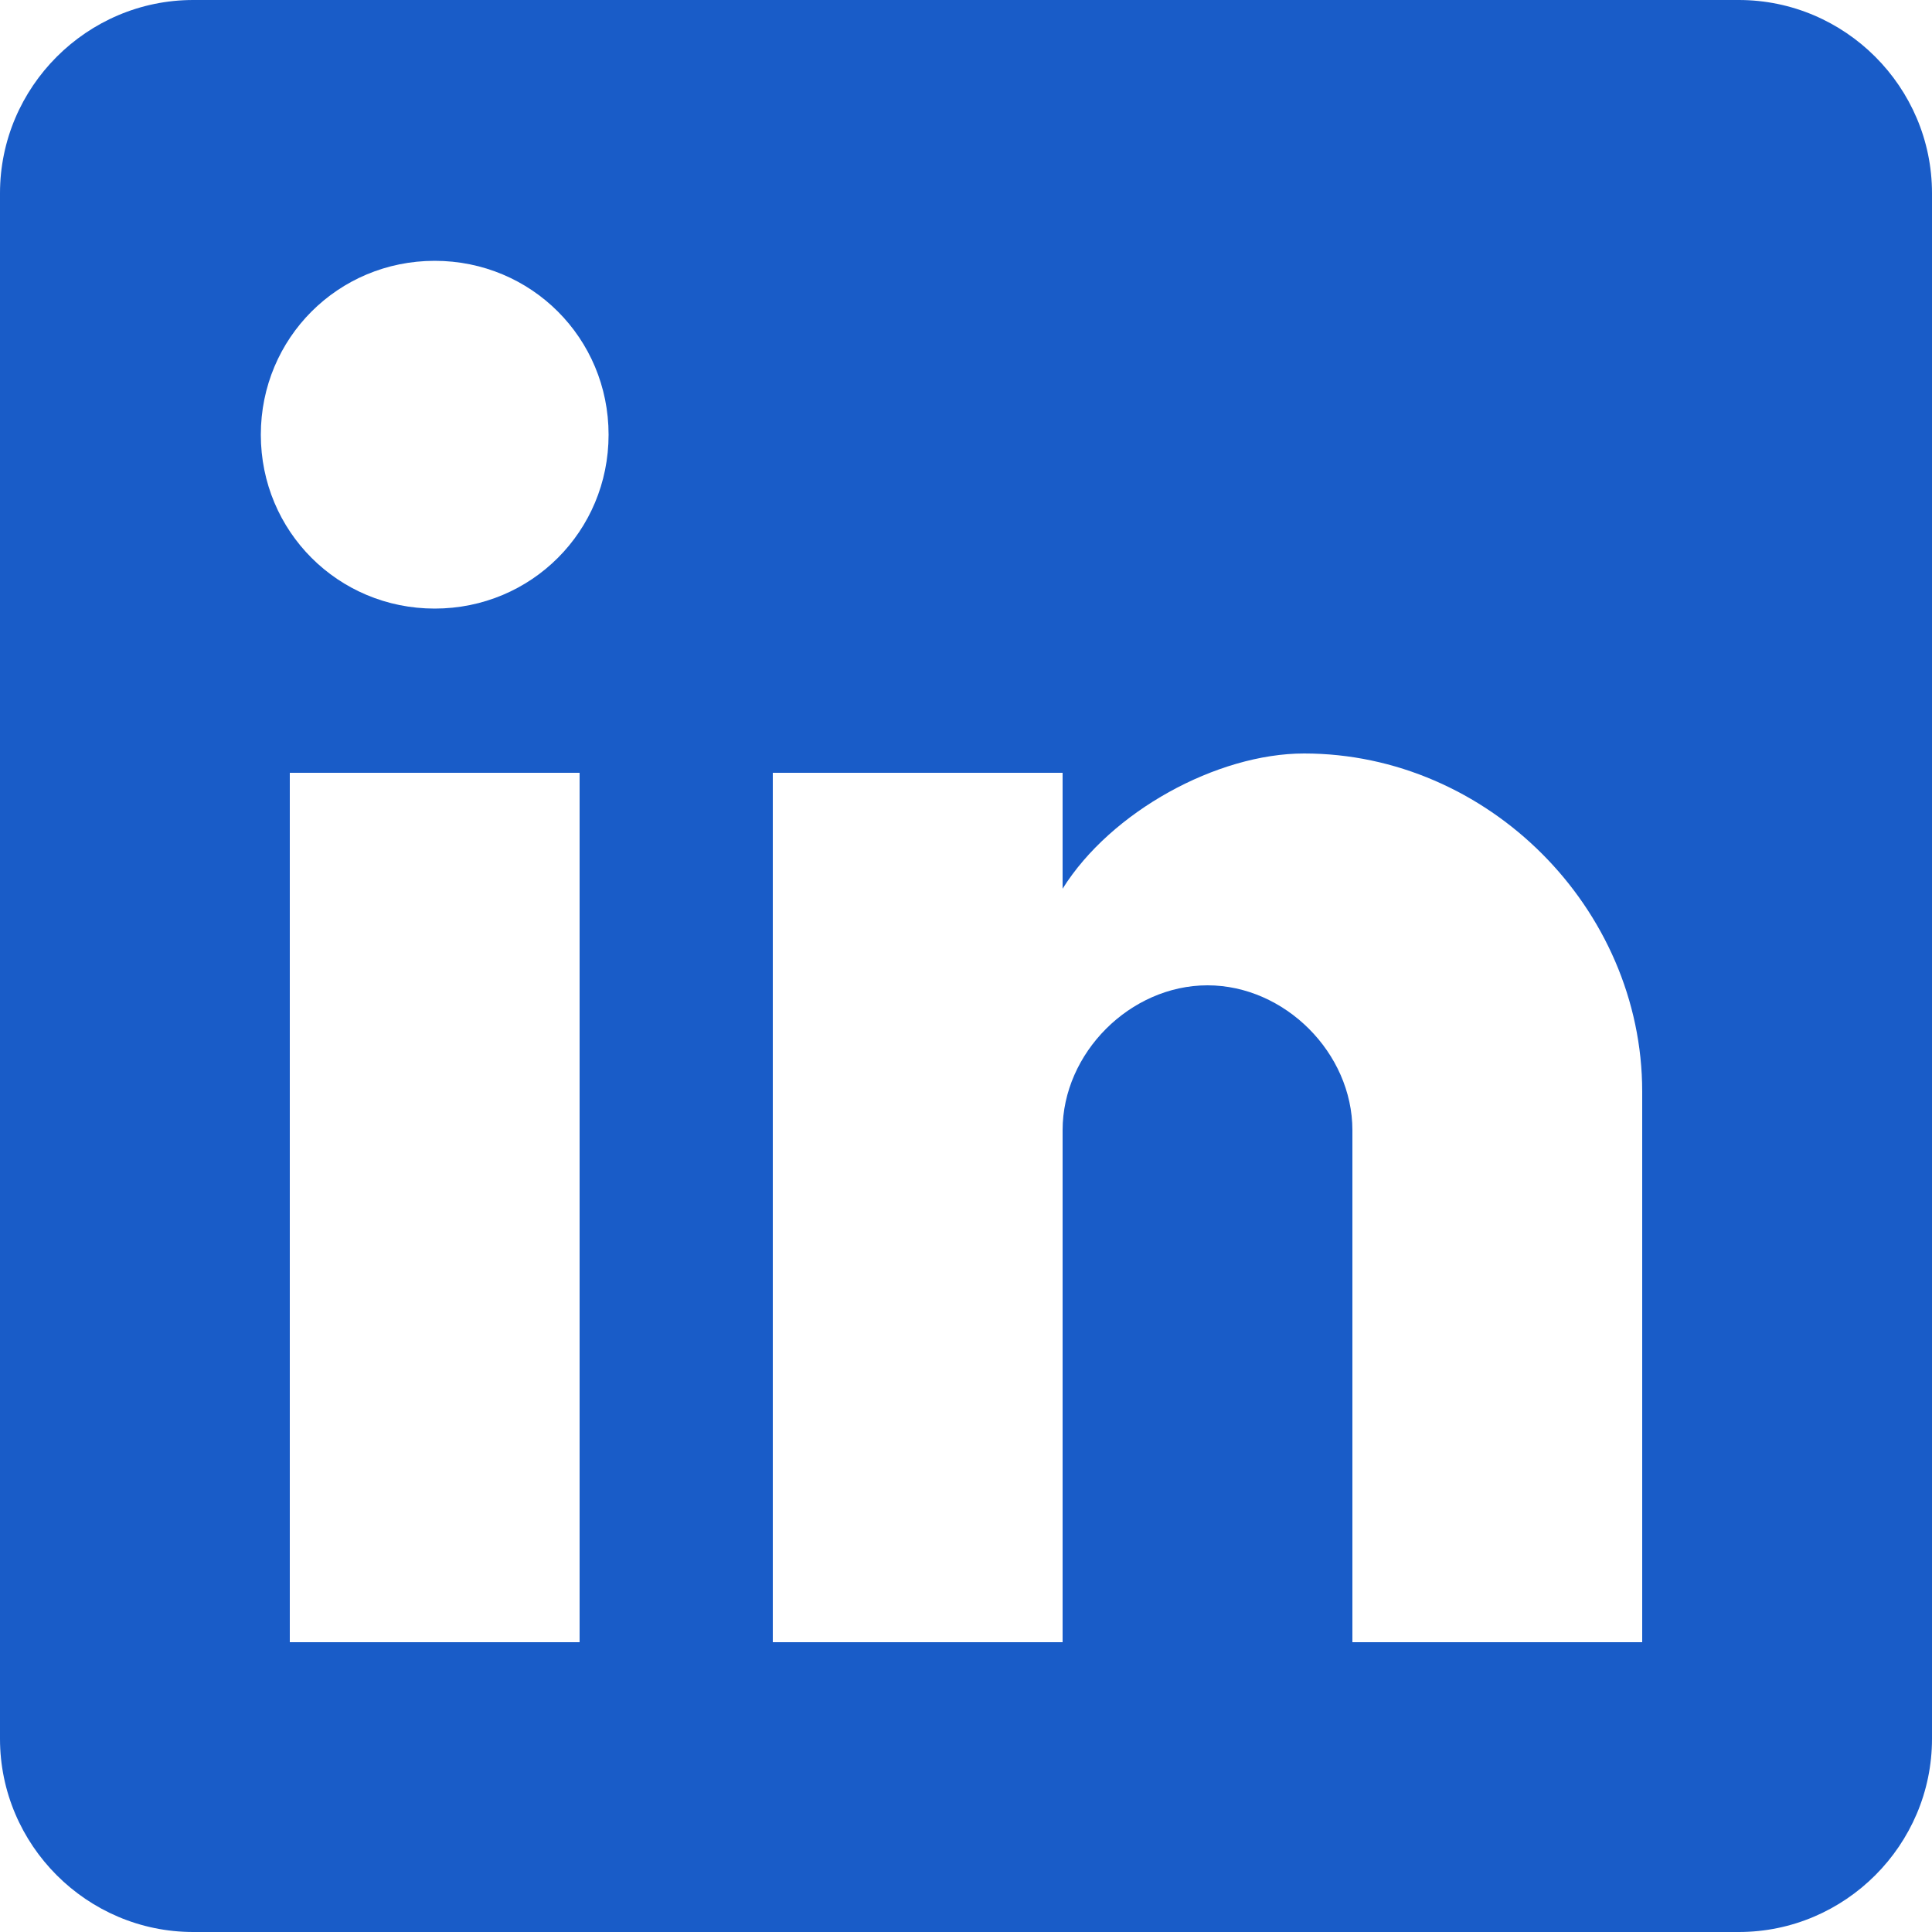
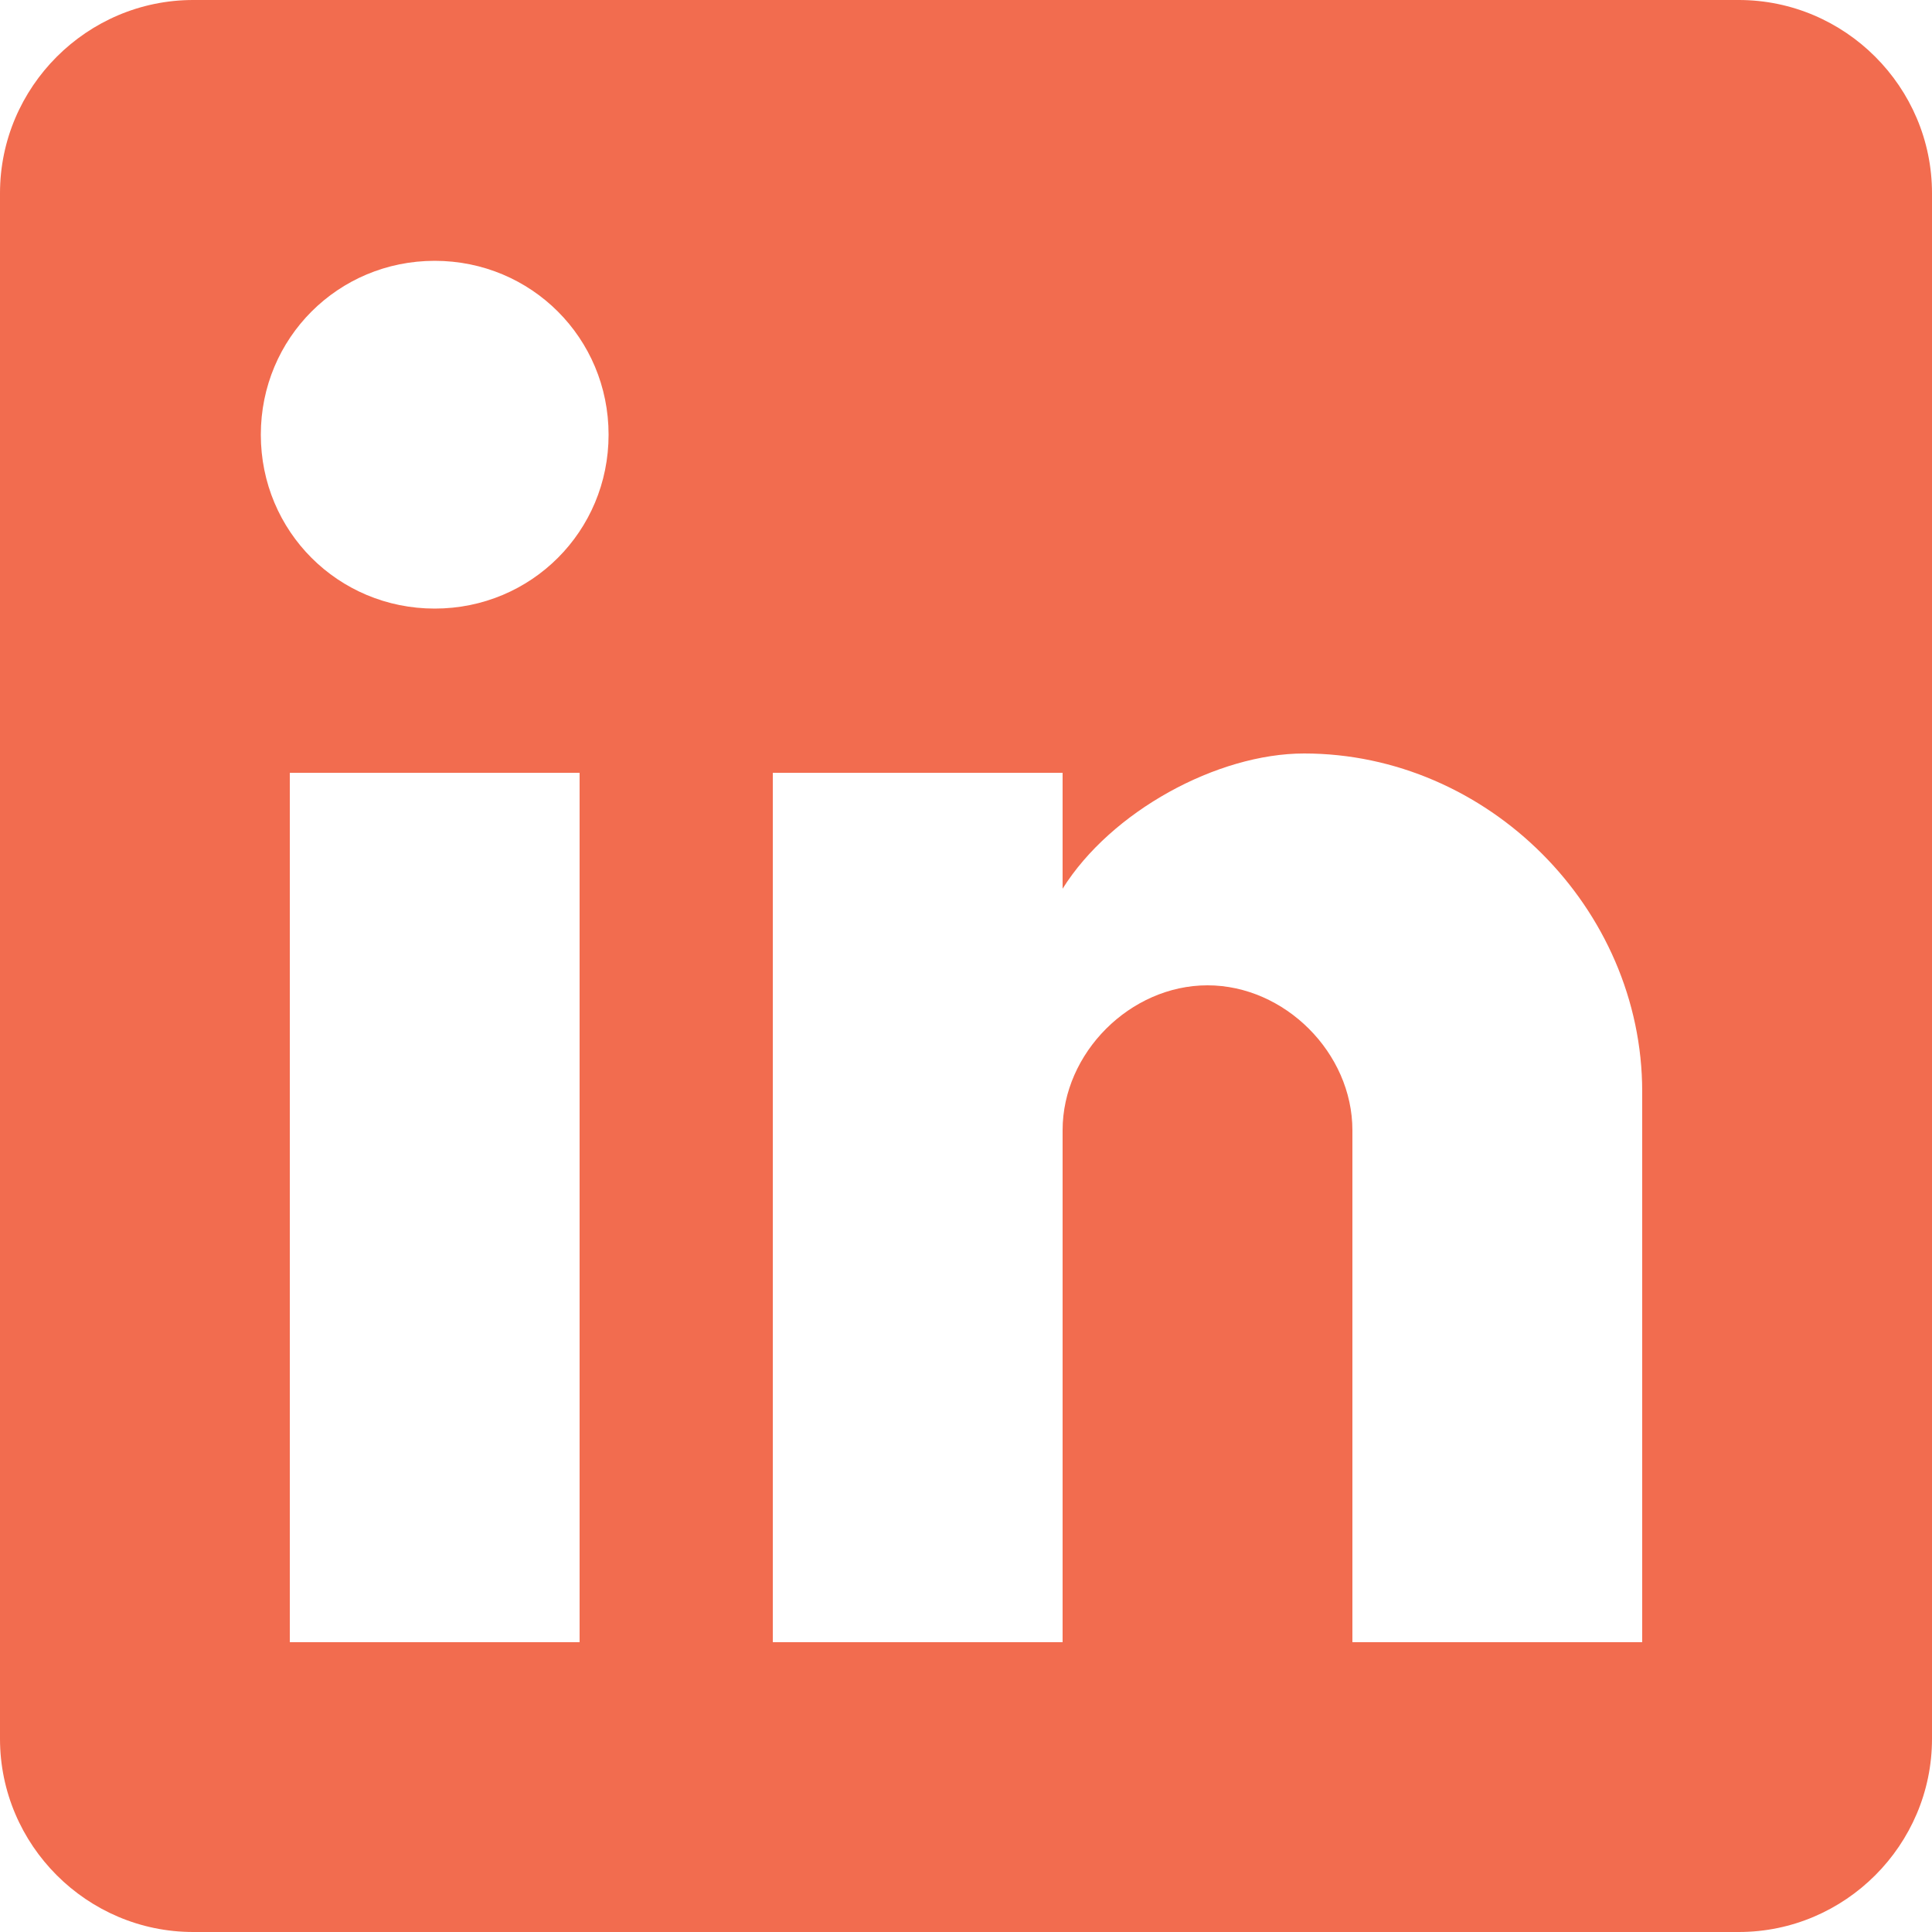
- <svg xmlns="http://www.w3.org/2000/svg" fill="#195cc8" version="1.1" id="Capa_1" x="0px" y="0px" width="510px" height="510px" viewBox="0 0 510 510" style="enable-background:new 0 0 510 510;" xml:space="preserve">
+ <svg xmlns="http://www.w3.org/2000/svg" fill="#f26c4f" version="1.1" id="Capa_1" x="0px" y="0px" width="510px" height="510px" viewBox="0 0 510 510" style="enable-background:new 0 0 510 510;" xml:space="preserve">
  <g>
    <g id="post-linkedin">
      <path d="M459,0H51C22.95,0,0,22.95,0,51v408c0,28.05,22.95,51,51,51h408c28.05,0,51-22.95,51-51V51C510,22.95,487.05,0,459,0z     M153,433.5H76.5V204H153V433.5z M114.75,160.65c-25.5,0-45.9-20.4-45.9-45.9s20.4-45.9,45.9-45.9s45.9,20.4,45.9,45.9    S140.25,160.65,114.75,160.65z M433.5,433.5H357V298.35c0-20.399-17.85-38.25-38.25-38.25s-38.25,17.851-38.25,38.25V433.5H204    V204h76.5v30.6c12.75-20.4,40.8-35.7,63.75-35.7c48.45,0,89.25,40.8,89.25,89.25V433.5z" />
    </g>
  </g>
  <g>
</g>
  <g>
</g>
  <g>
</g>
  <g>
</g>
  <g>
</g>
  <g>
</g>
  <g>
</g>
  <g>
</g>
  <g>
</g>
  <g>
</g>
  <g>
</g>
  <g>
</g>
  <g>
</g>
  <g>
</g>
  <g>
</g>
</svg>
